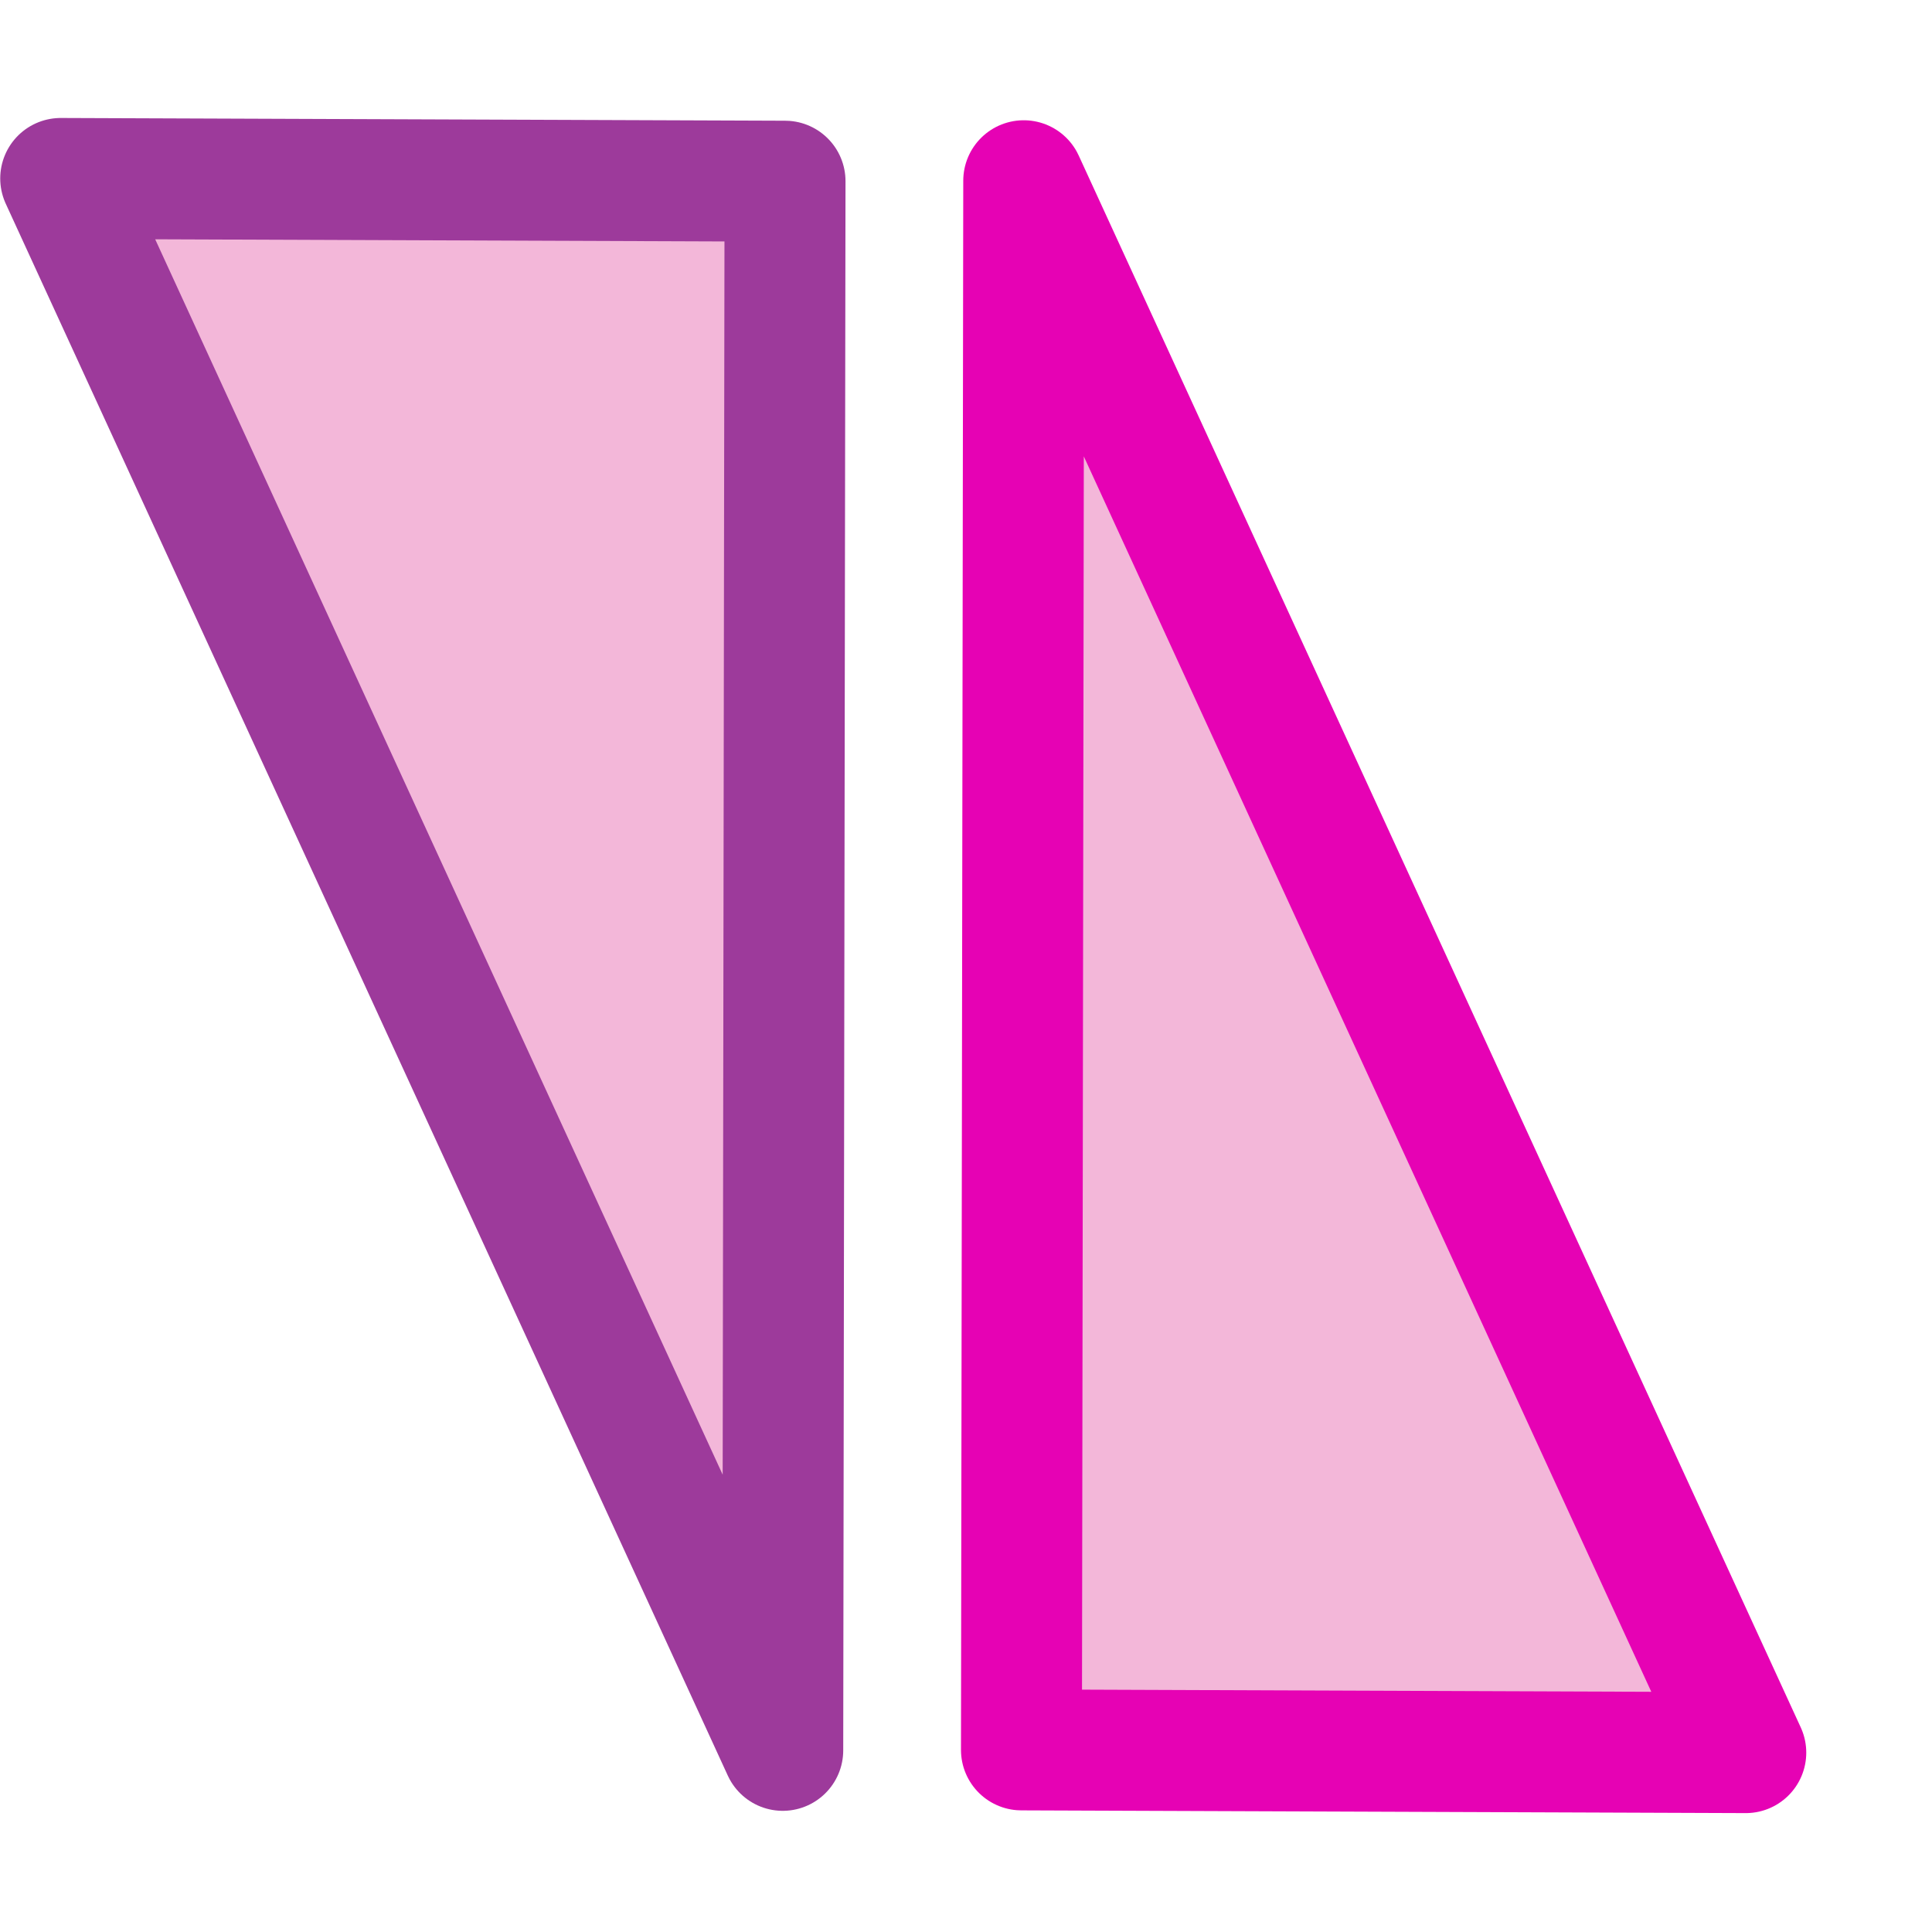
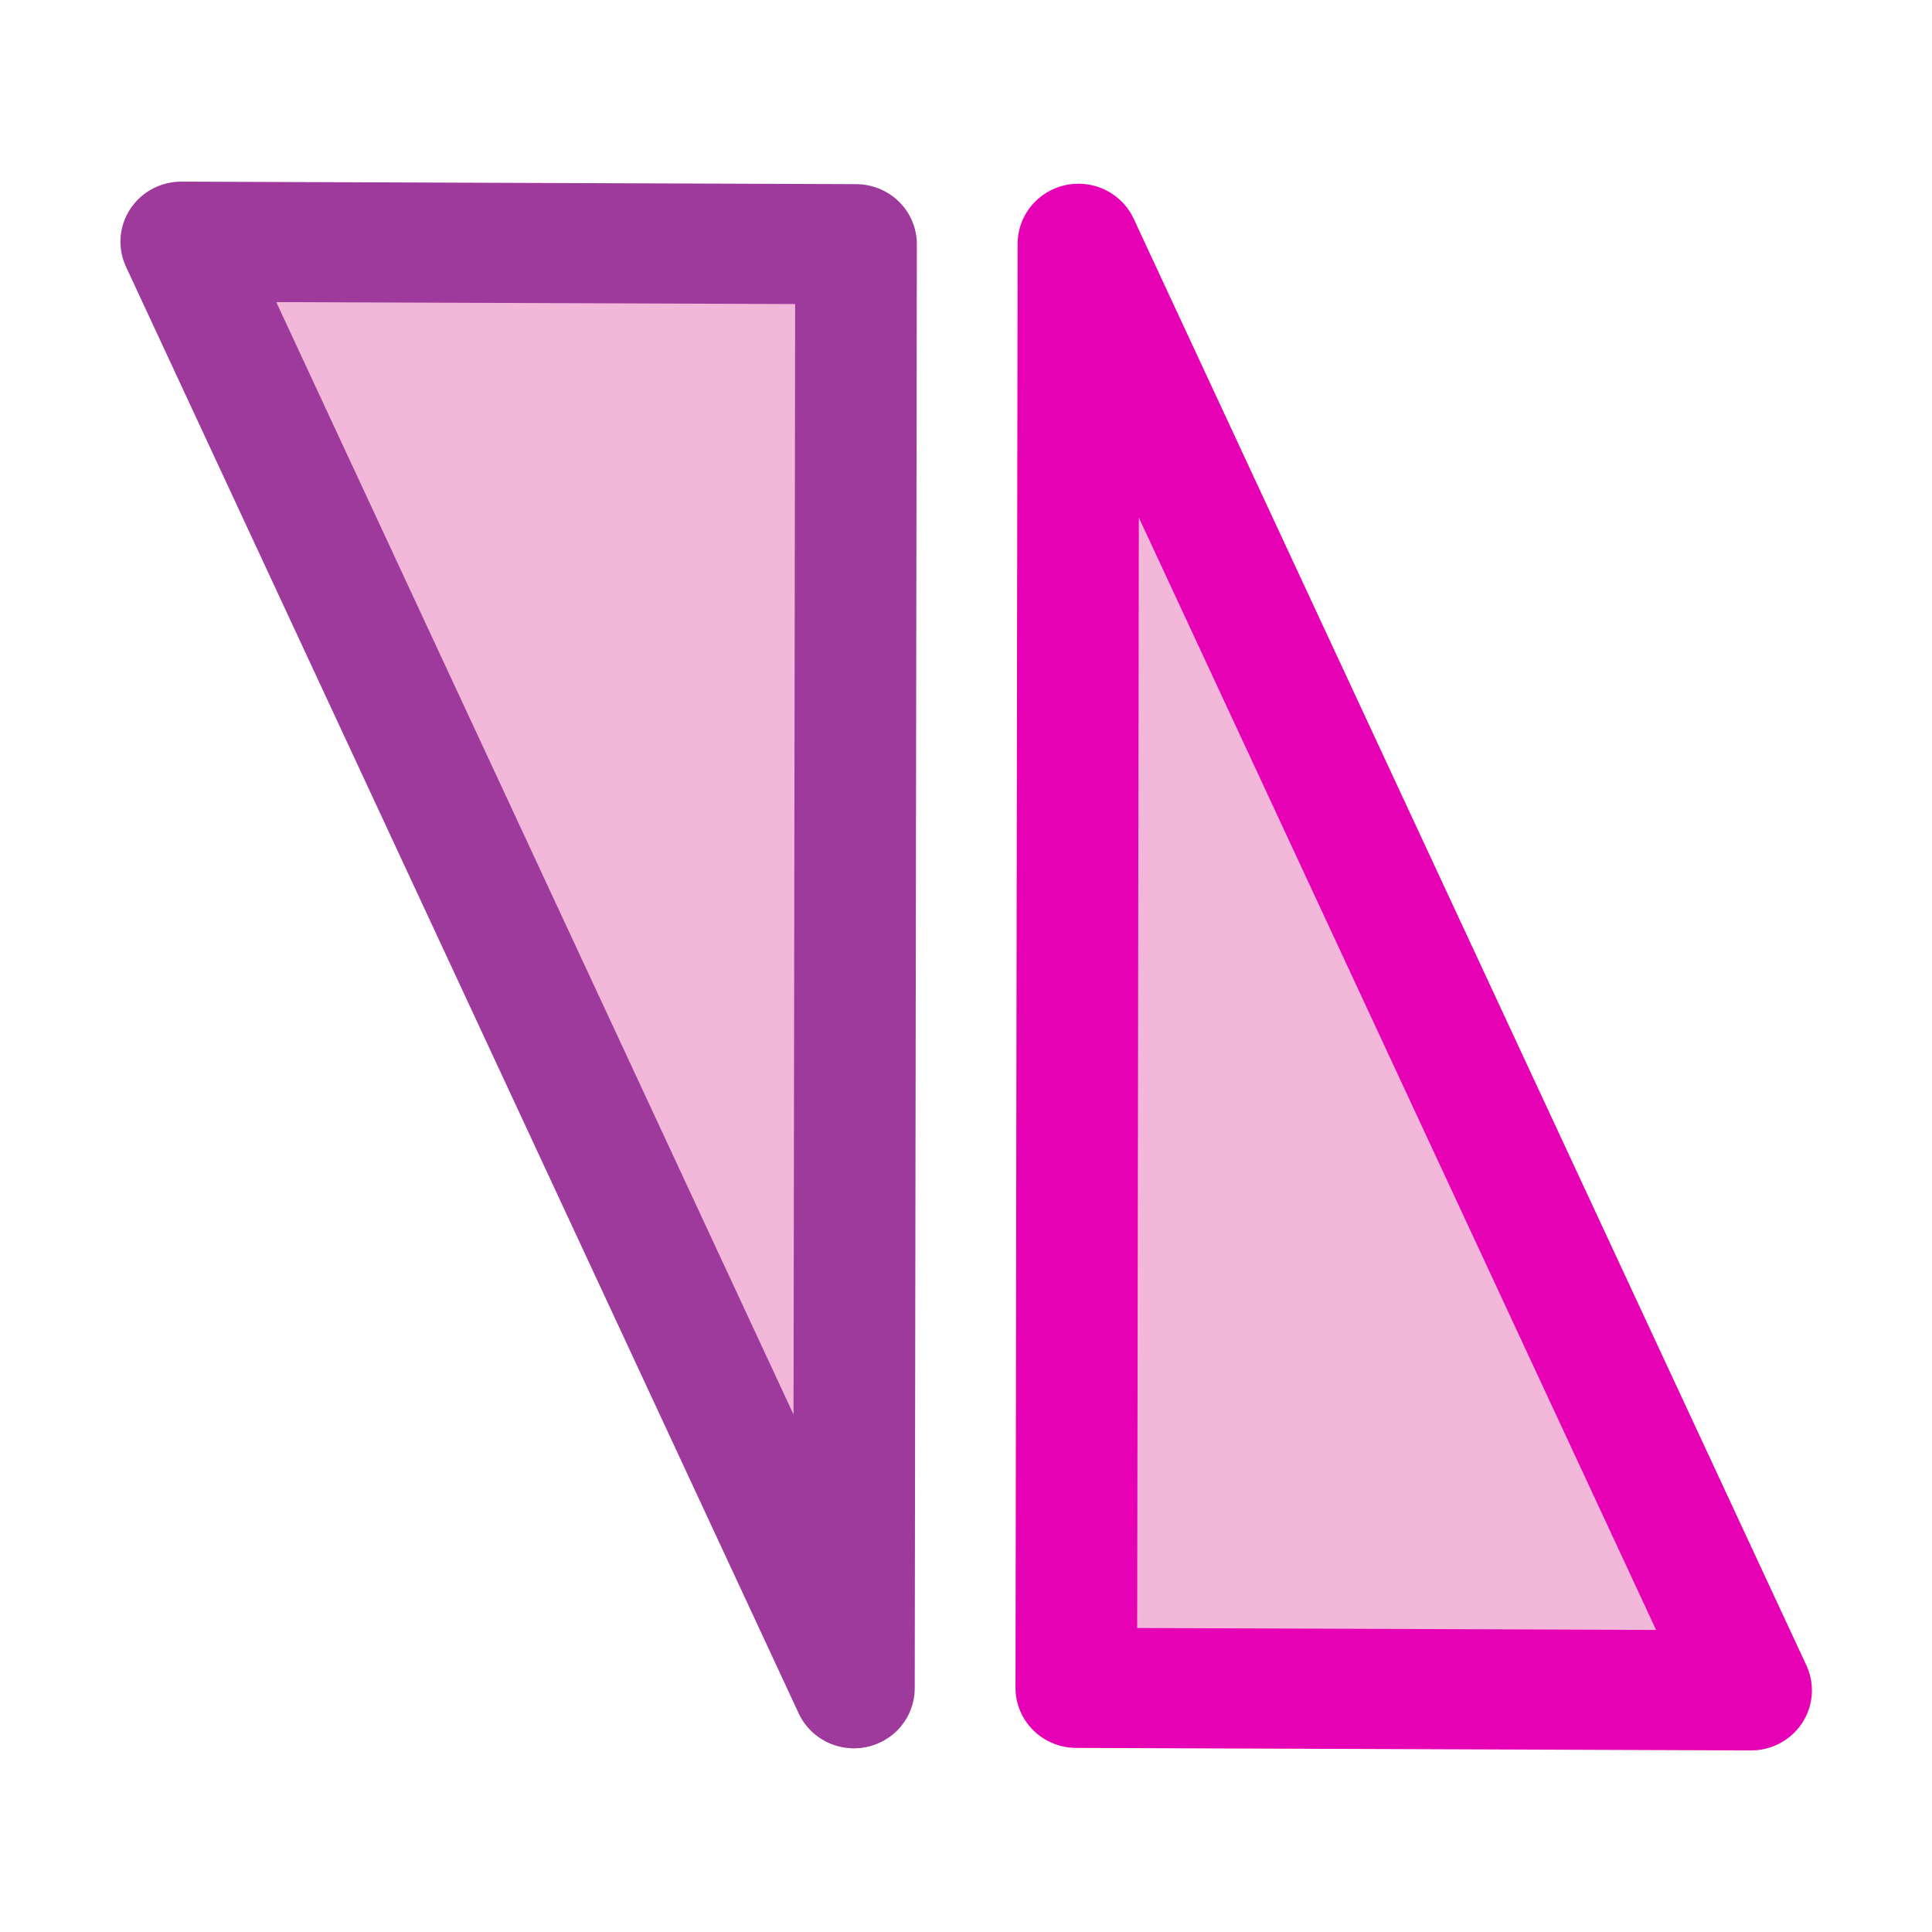
<svg xmlns="http://www.w3.org/2000/svg" xmlns:xlink="http://www.w3.org/1999/xlink" height="16" viewBox="0 0 4.233 4.233" width="16" version="1.1" id="svg57">
  <defs id="defs61" />
  <linearGradient id="a" gradientUnits="userSpaceOnUse" x1="94.271" x2="-11.964" y1="96.019" y2="48.465">
    <stop offset="0" stop-color="#fff" id="stop2" />
    <stop offset=".426" stop-color="#fff" id="stop4" />
    <stop offset=".589" stop-color="#f1f1f1" id="stop6" />
    <stop offset=".802" stop-color="#eaeaea" id="stop8" />
    <stop offset="1" stop-color="#dfdfdf" id="stop10" />
  </linearGradient>
  <linearGradient id="b" gradientUnits="userSpaceOnUse" x1="-5.896" x2="55.589" y1="-44.786" y2="116.059">
    <stop offset="0" stop-color="#b4b4b6" id="stop13" />
    <stop offset=".5" stop-color="#9c9ca1" id="stop15" />
    <stop offset="1" stop-color="#cdcdd1" id="stop17" />
  </linearGradient>
  <linearGradient id="c" gradientTransform="matrix(1 0 -1.039192 -2.602039 45.26465 126.1647)" gradientUnits="userSpaceOnUse" x1="107.685" x2="64.46" xlink:href="#d" y1="23.996" y2="35.057" />
  <linearGradient id="d">
    <stop offset="0" stop-color="#fff" id="stop21" />
    <stop offset="1" stop-color="#fff" stop-opacity="0" id="stop23" />
  </linearGradient>
  <linearGradient id="e" gradientTransform="matrix(0 .2645833 -.2645833 0 33.90337 263.114)" gradientUnits="userSpaceOnUse" x1="56" x2="26.118" xlink:href="#d" y1="43.775" y2="100.33" />
  <radialGradient id="f" cx="16.284" cy="42.244" gradientTransform="matrix(.9336609 -.4704495 .6138723 1.223266 -22.25236 -22.1797)" gradientUnits="userSpaceOnUse" r="51.479">
    <stop offset="0" stop-color="#c7cdd7" id="stop27" />
    <stop offset="1" stop-color="#fff" id="stop29" />
  </radialGradient>
  <linearGradient id="g" gradientUnits="userSpaceOnUse" x1="37.406" x2="-122.809" y1="14.748" y2="120.065">
    <stop offset="0" stop-color="#6193cf" id="stop32" />
    <stop offset=".154" stop-color="#6897d1" id="stop34" />
    <stop offset=".372" stop-color="#7aa4d7" id="stop36" />
    <stop offset=".628" stop-color="#98b9e0" id="stop38" />
    <stop offset=".91" stop-color="#c2d5ec" id="stop40" />
    <stop offset="1" stop-color="#d1dff1" id="stop42" />
  </linearGradient>
-   <path id="path45" style="opacity:1;fill:#f3b7d9;stroke:#e602b4;stroke-width:0.265;stroke-linecap:round;stroke-linejoin:round;stroke-dashoffset:1.088" d="M 2.238,3.834 2.243,0.396 3.825,3.84 Z" />
-   <path id="path51" style="opacity:1;fill:#f3b7d9;stroke:#9d3a9b;stroke-width:0.265;stroke-linecap:round;stroke-linejoin:round;stroke-dashoffset:1.088" d="M 1.72,0.397 1.715,3.835 0.133,0.391 Z" />
+   <g id="g841" transform="matrix(0.931621,0,0,0.9202764,0.2732028,0.169718)" style="stroke-width:1.08">
+     <path d="M 2.238,3.834 2.243,0.396 3.825,3.84 Z" style="opacity:1;fill:#f3b7d9;stroke:#e602b4;stroke-width:0.286;stroke-linecap:round;stroke-linejoin:round;stroke-dashoffset:1.088" id="path45" />
+     <path d="M 1.72,0.397 1.715,3.835 0.133,0.391 Z" style="opacity:1;fill:#f3b7d9;stroke:#9d3a9b;stroke-width:0.286;stroke-linecap:round;stroke-linejoin:round;stroke-miterlimit:4;stroke-dasharray:none;stroke-dashoffset:1.088" id="path51" />
+   </g>
</svg>
